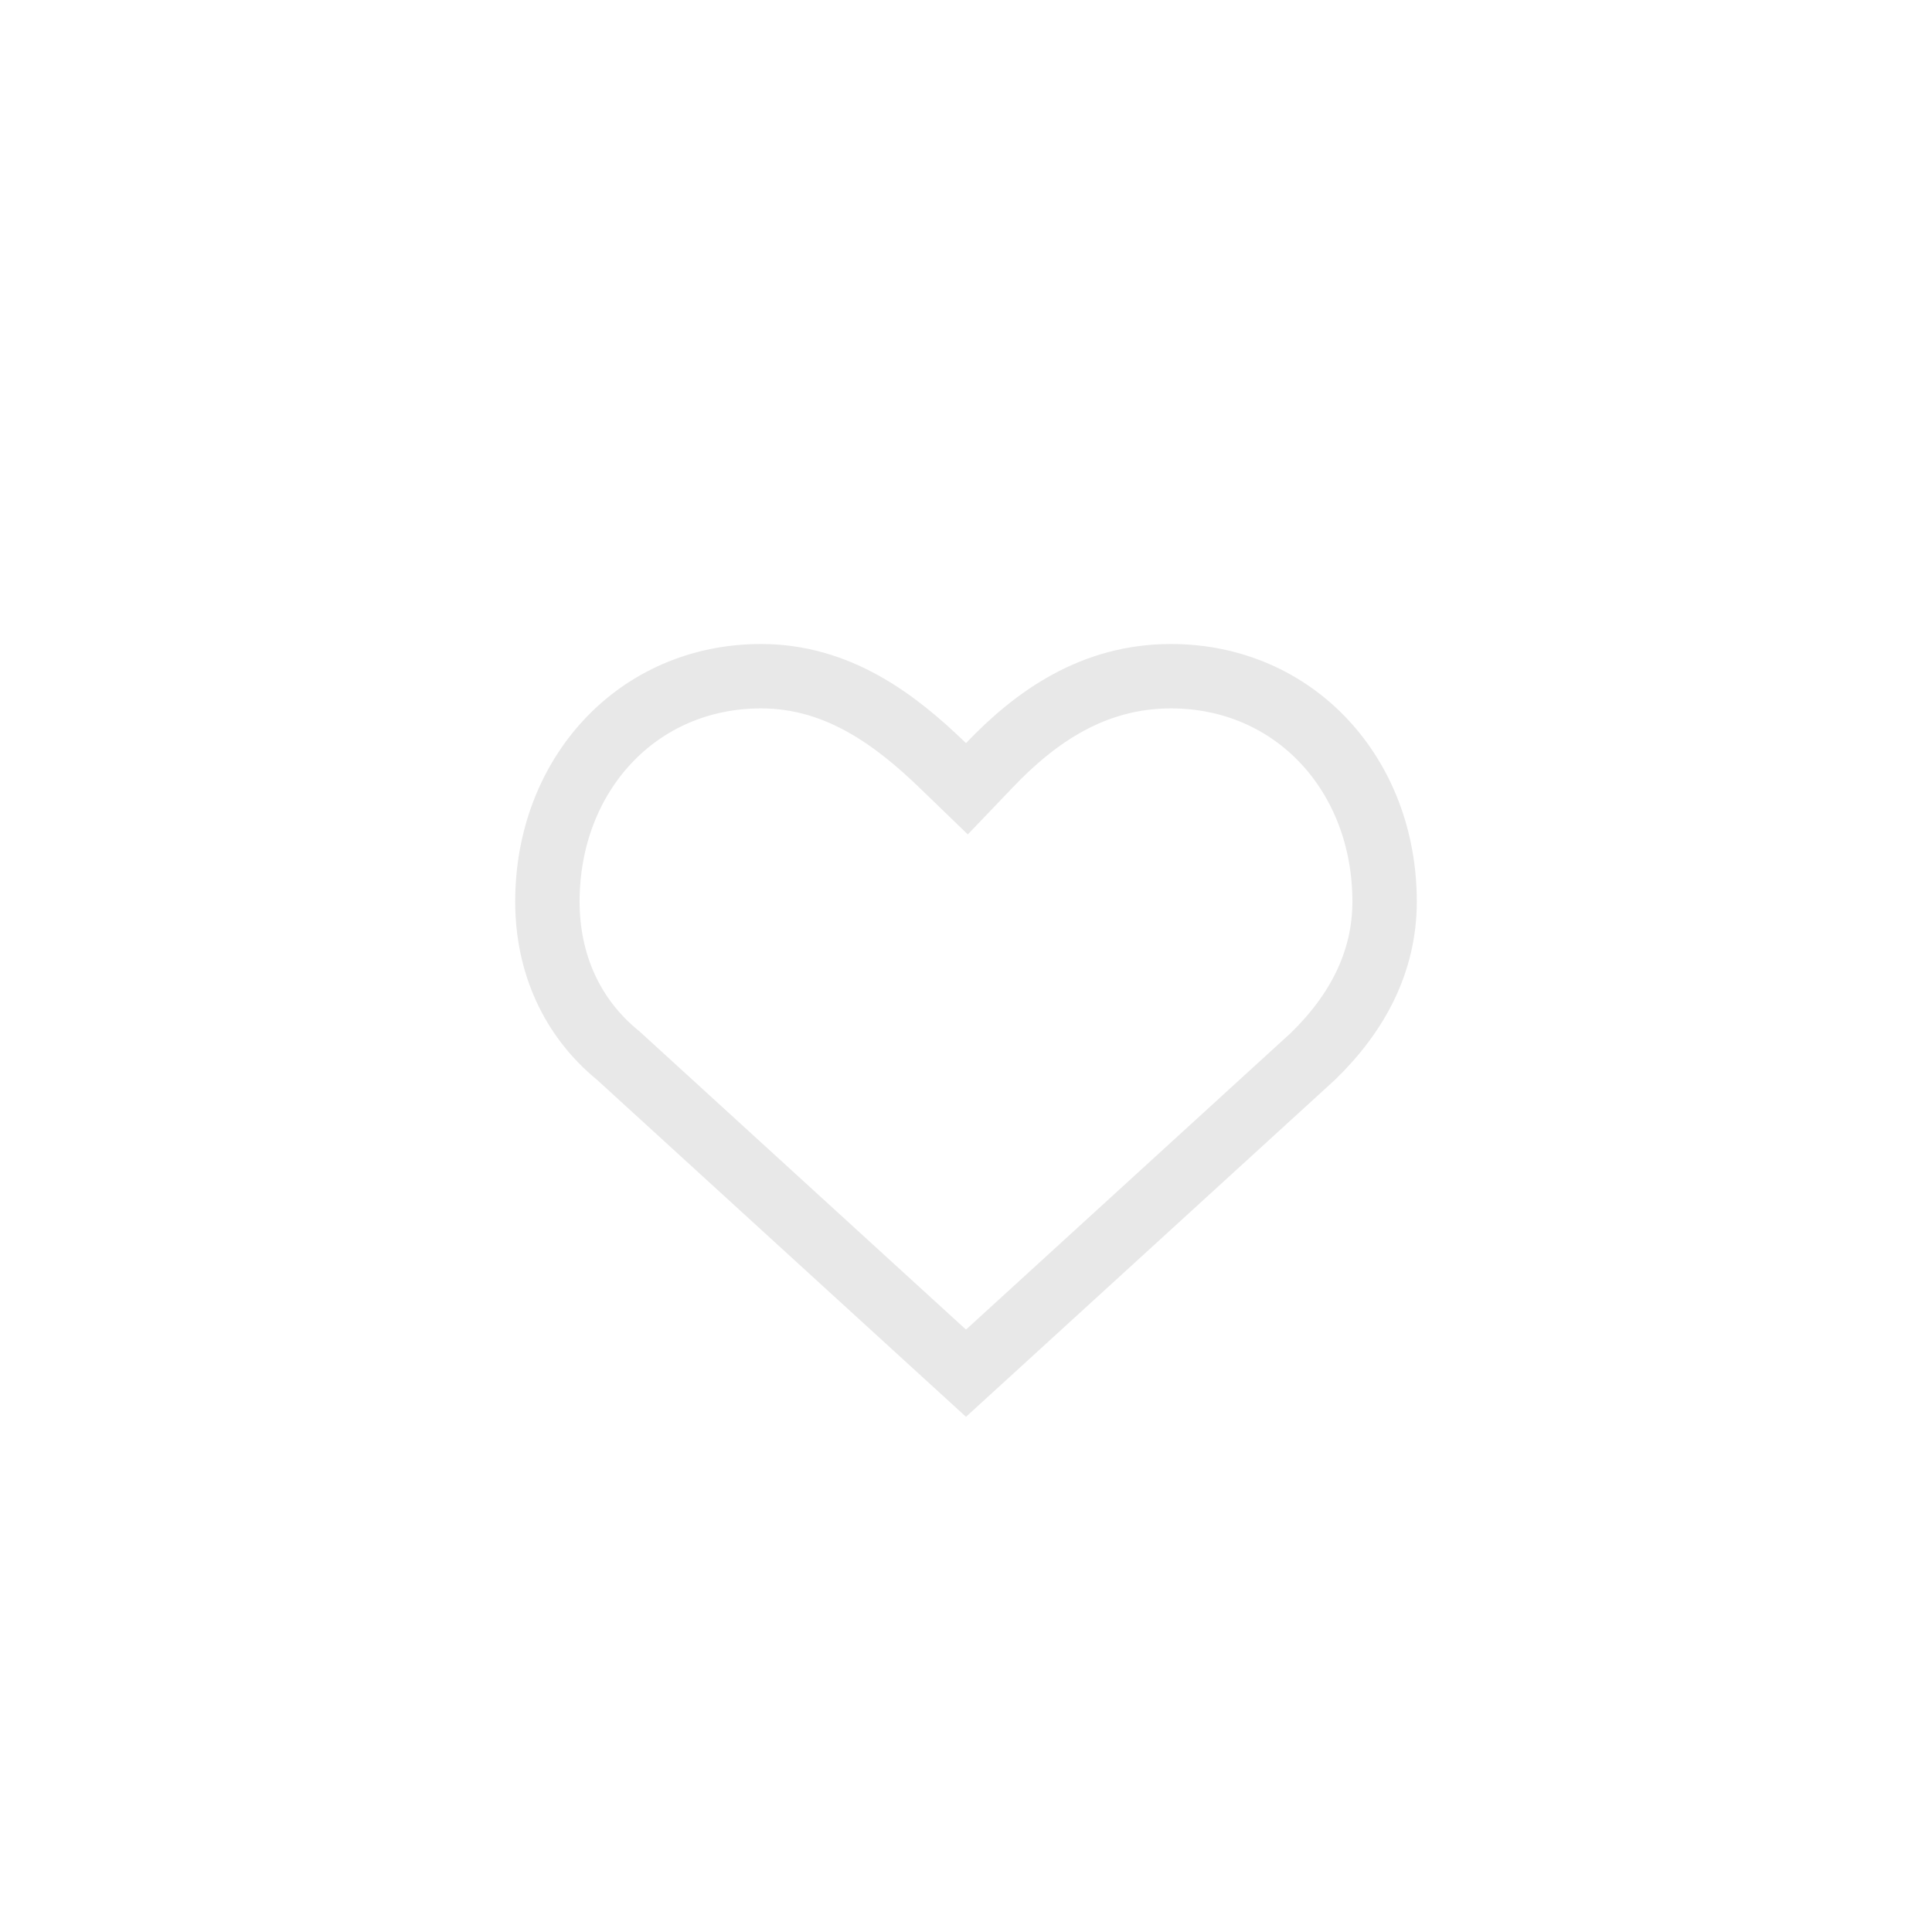
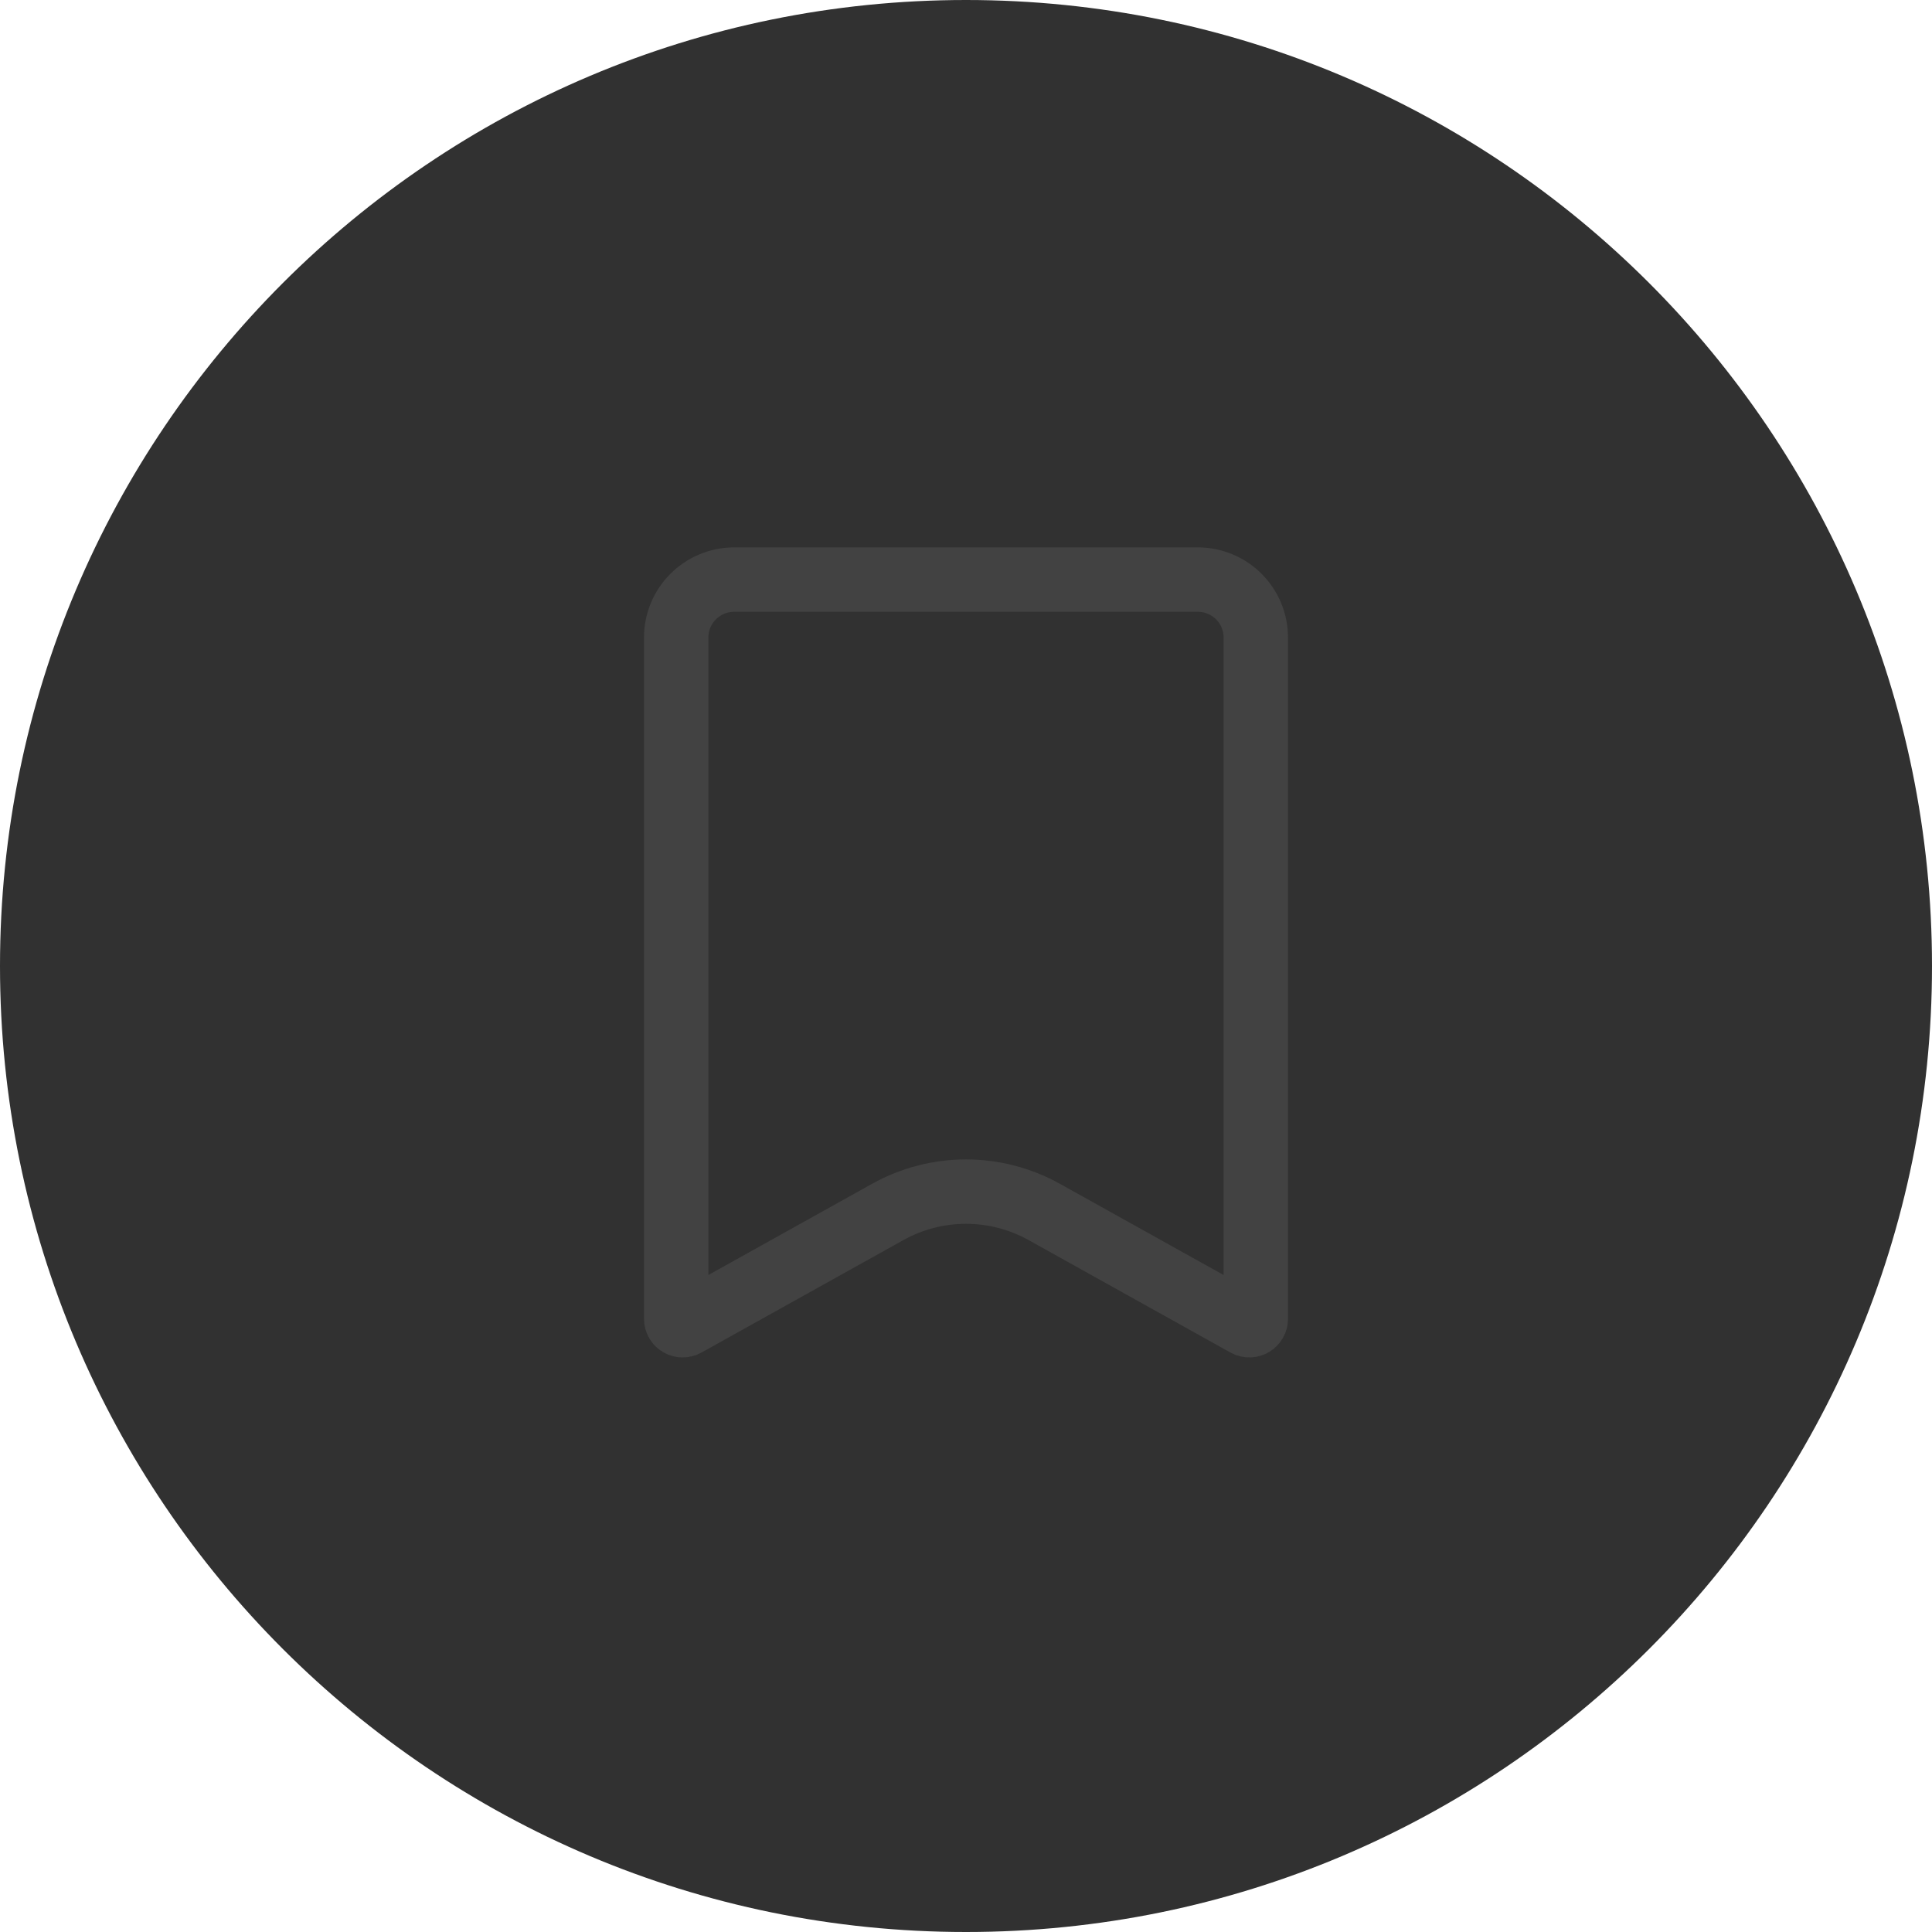
<svg xmlns="http://www.w3.org/2000/svg" width="30" height="30" viewBox="0 0 30 30" fill="none">
-   <path d="M14.652 11.898L15.014 12.248L15.362 11.884C16.082 11.129 16.978 10.5 18.182 10.5C20.102 10.5 21.5 12.029 21.5 14C21.5 14.937 21.075 15.736 20.385 16.405L15 21.323L9.61 16.4L9.6 16.391L9.589 16.382C8.886 15.806 8.5 14.968 8.5 14C8.5 12.029 9.898 10.5 11.818 10.5C13.013 10.5 13.909 11.178 14.652 11.898Z" stroke="#E8E8E8" />
+   <rect width="30" height="30" rx="15" fill="#313131" />
+   <path d="M11.4 9H18.6C19.097 9 19.5 9.403 19.5 9.9V20.479C19.5 20.555 19.418 20.603 19.351 20.566L16.217 18.82C15.46 18.398 14.54 18.398 13.783 18.82L10.649 20.566C10.582 20.603 10.5 20.555 10.5 20.479V9.9C10.5 9.403 10.903 9 11.4 9Z" stroke="#424242" />
</svg>
